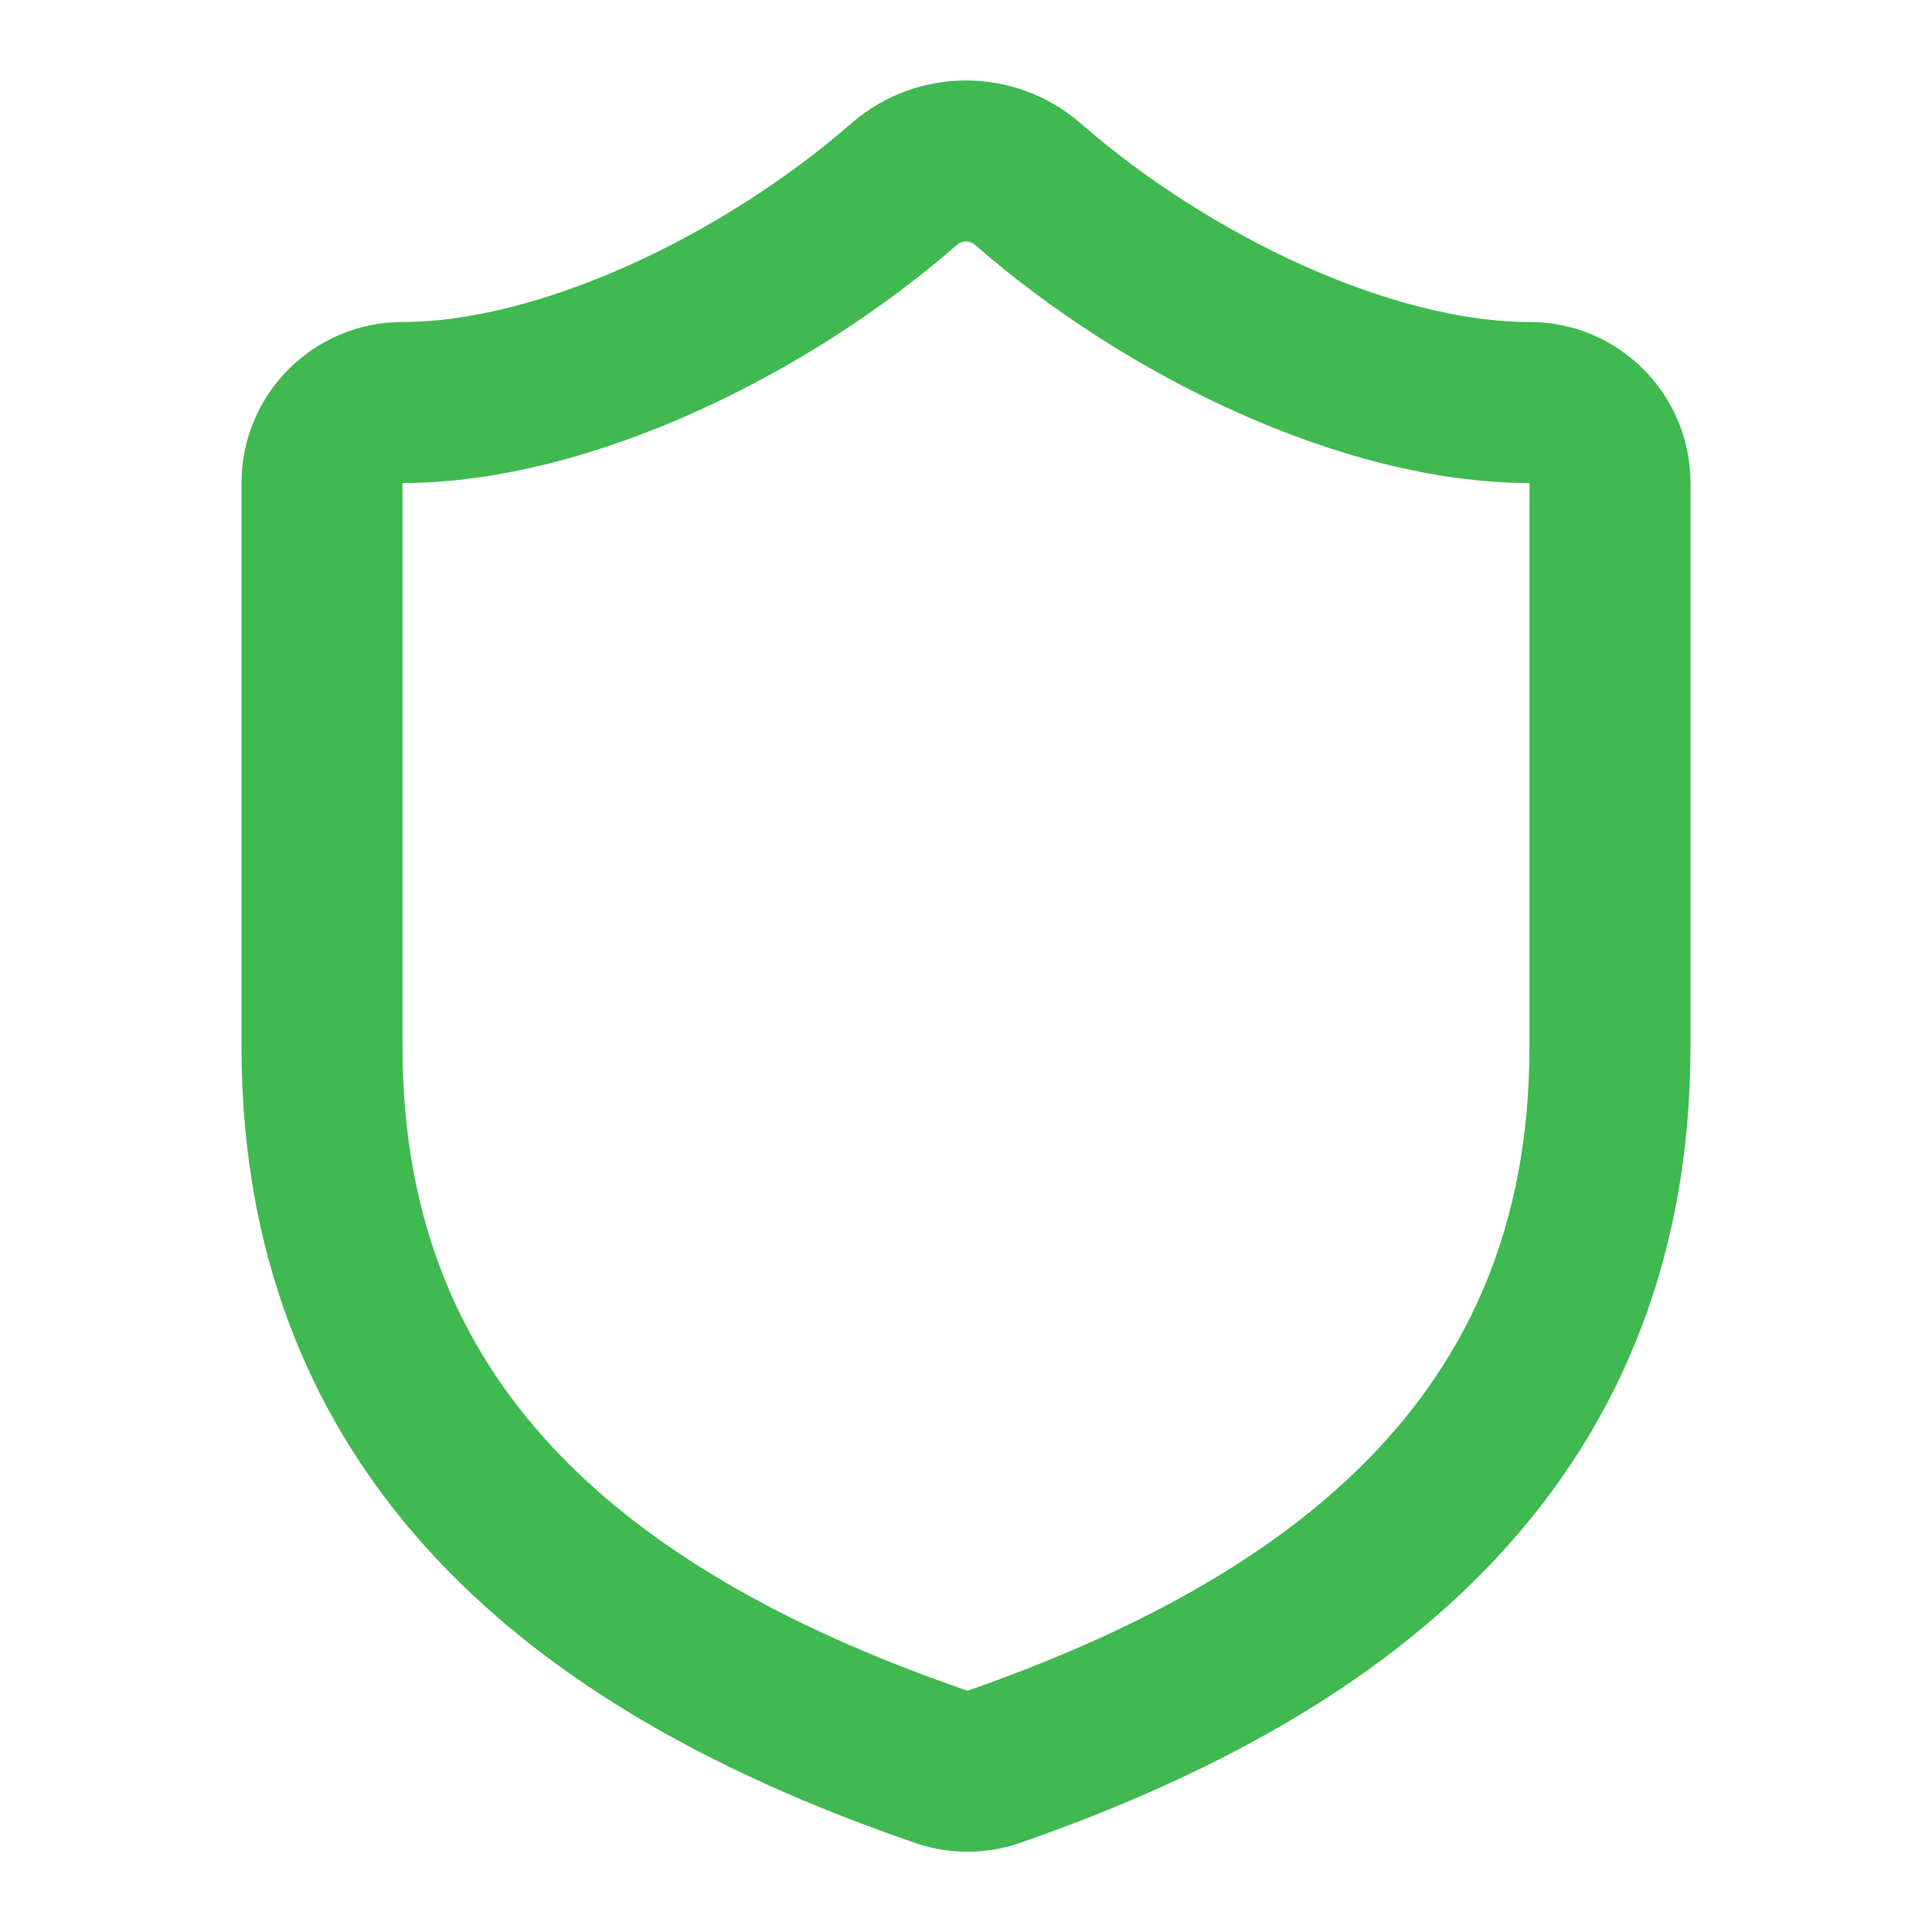
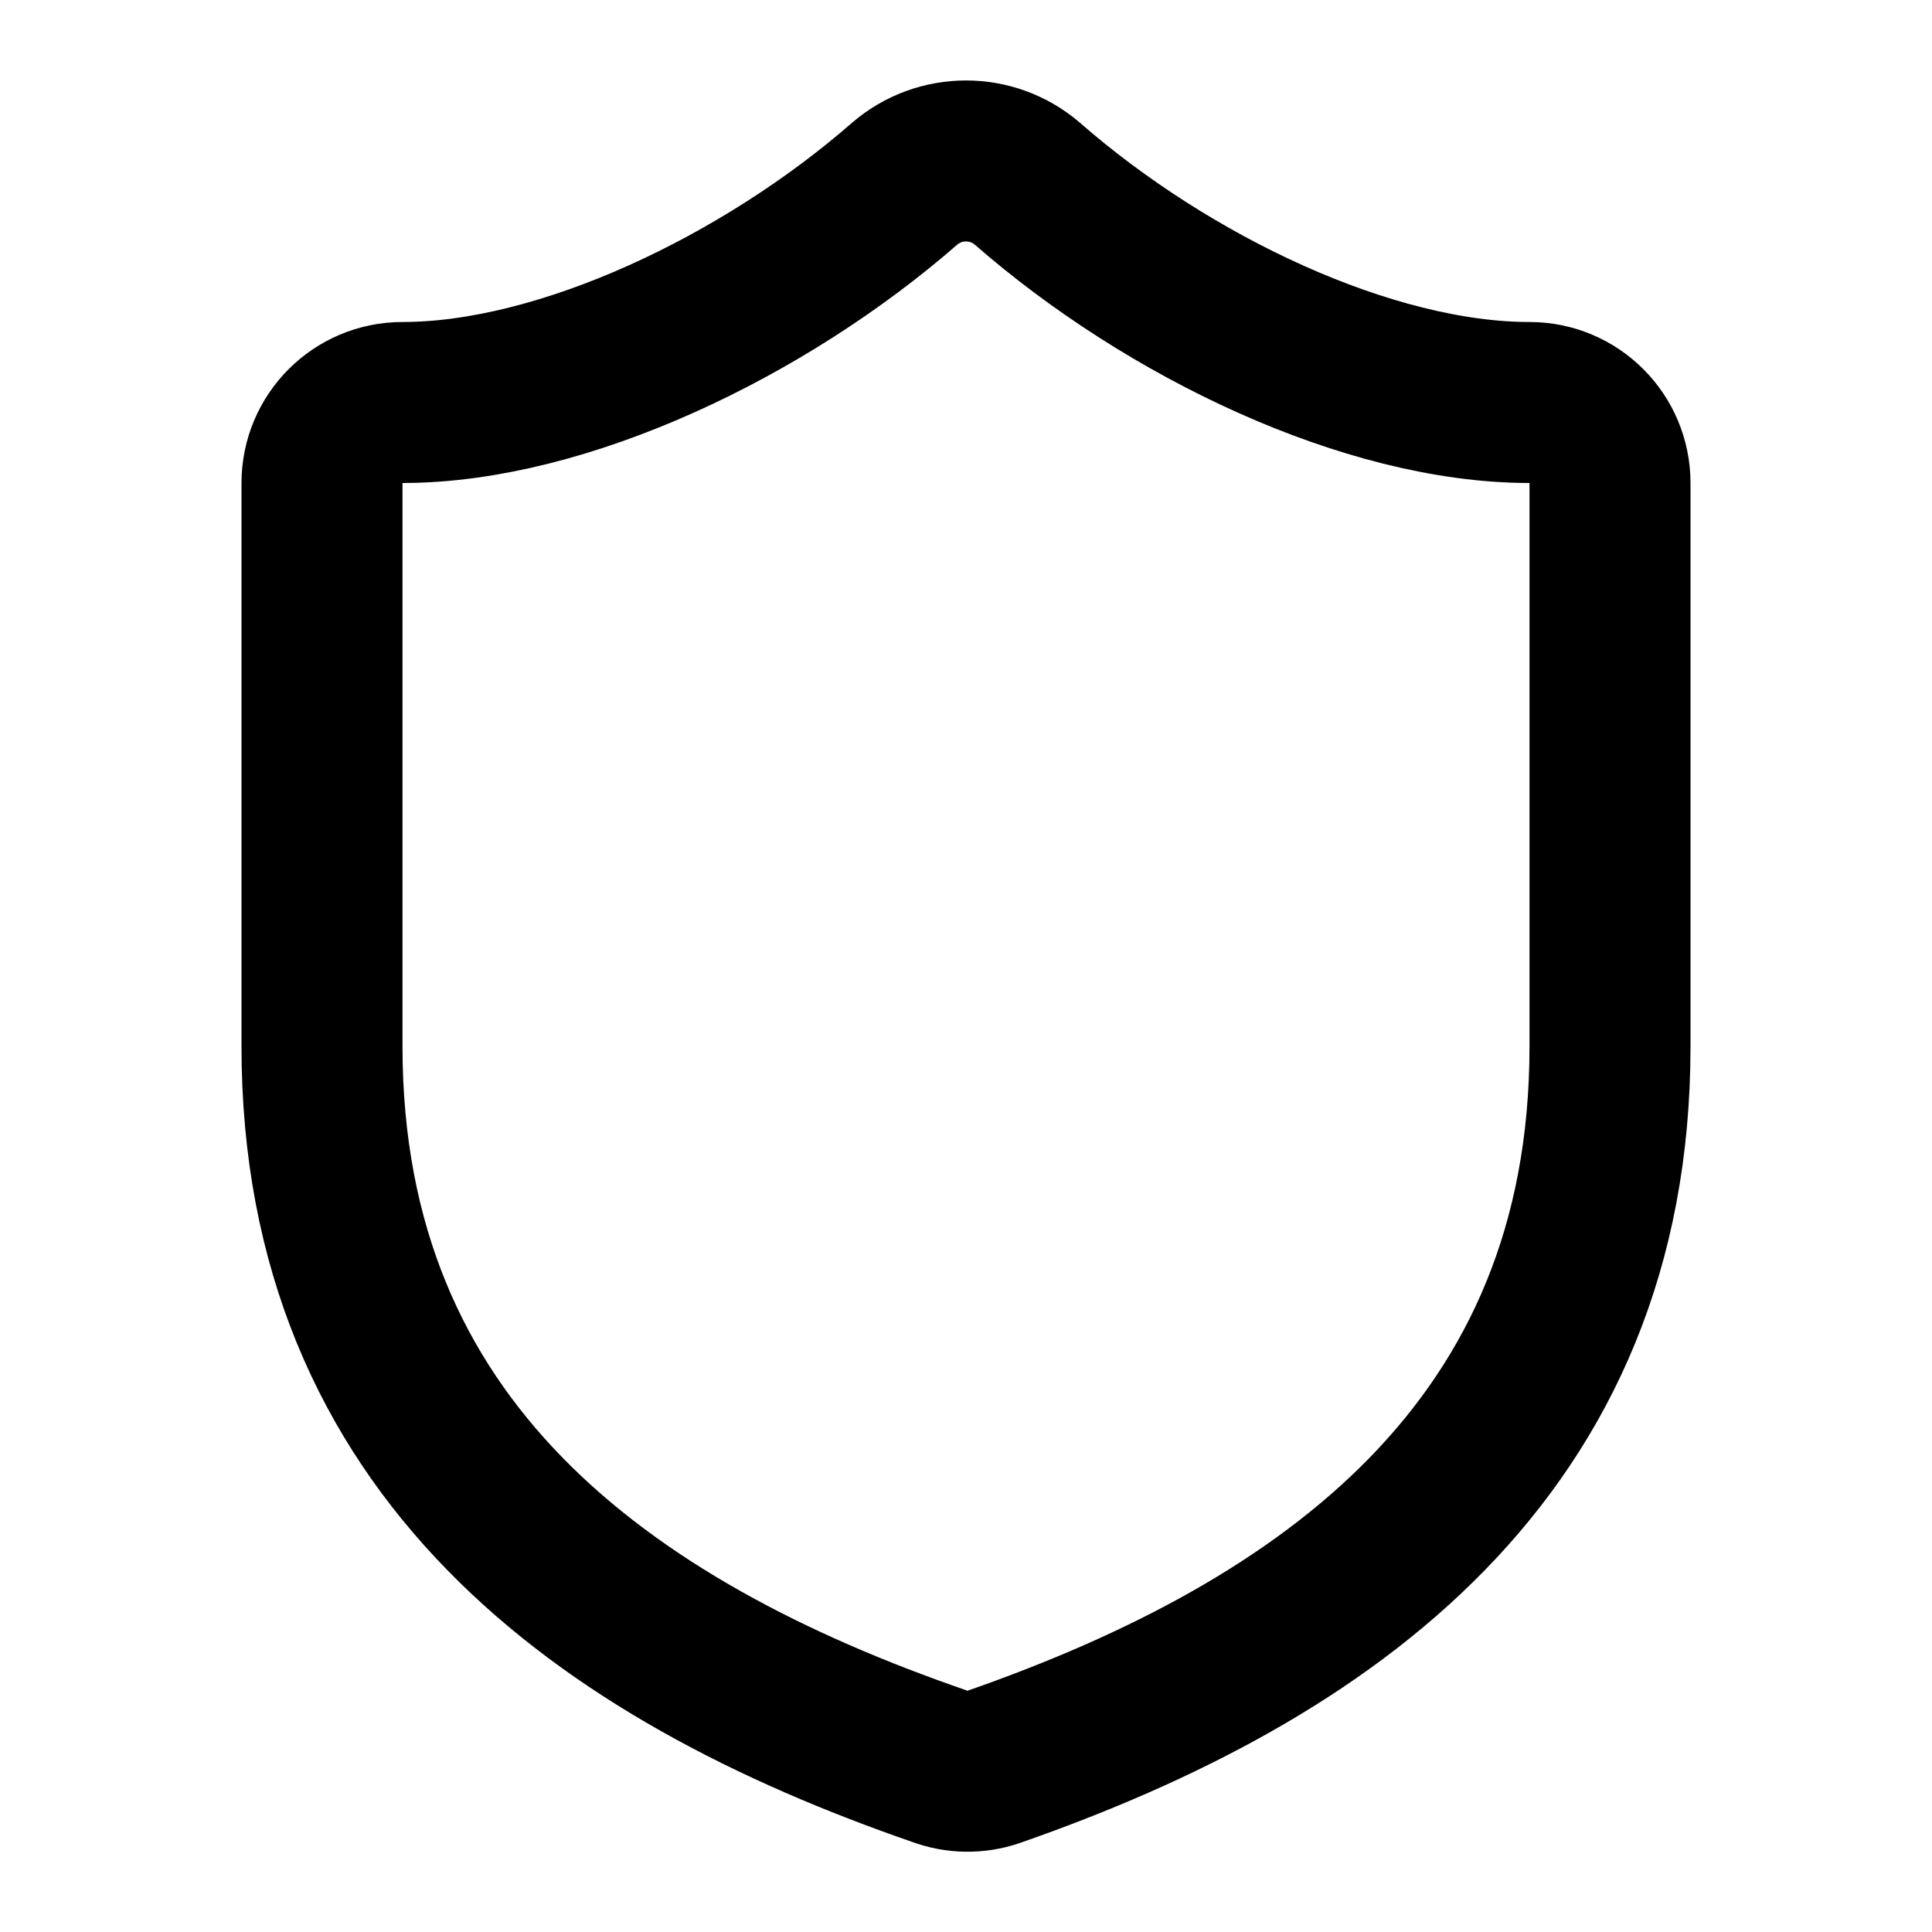
- <svg xmlns="http://www.w3.org/2000/svg" width="24" height="24" viewBox="0 0 24 24" fill="none" stroke="#3fb950" stroke-width="2" stroke-linecap="round" stroke-linejoin="round" class="lucide lucide-shield-icon lucide-shield">
+ <svg xmlns="http://www.w3.org/2000/svg" width="24" height="24" viewBox="0 0 24 24" fill="none" stroke="currentColor" stroke-width="2" stroke-linecap="round" stroke-linejoin="round" class="lucide lucide-shield-icon lucide-shield">
  <path d="M20 13c0 5-3.5 7.5-7.66 8.95a1 1 0 0 1-.67-.01C7.5 20.5 4 18 4 13V6a1 1 0 0 1 1-1c2 0 4.5-1.2 6.24-2.72a1.17 1.17 0 0 1 1.52 0C14.51 3.81 17 5 19 5a1 1 0 0 1 1 1z" />
</svg>
